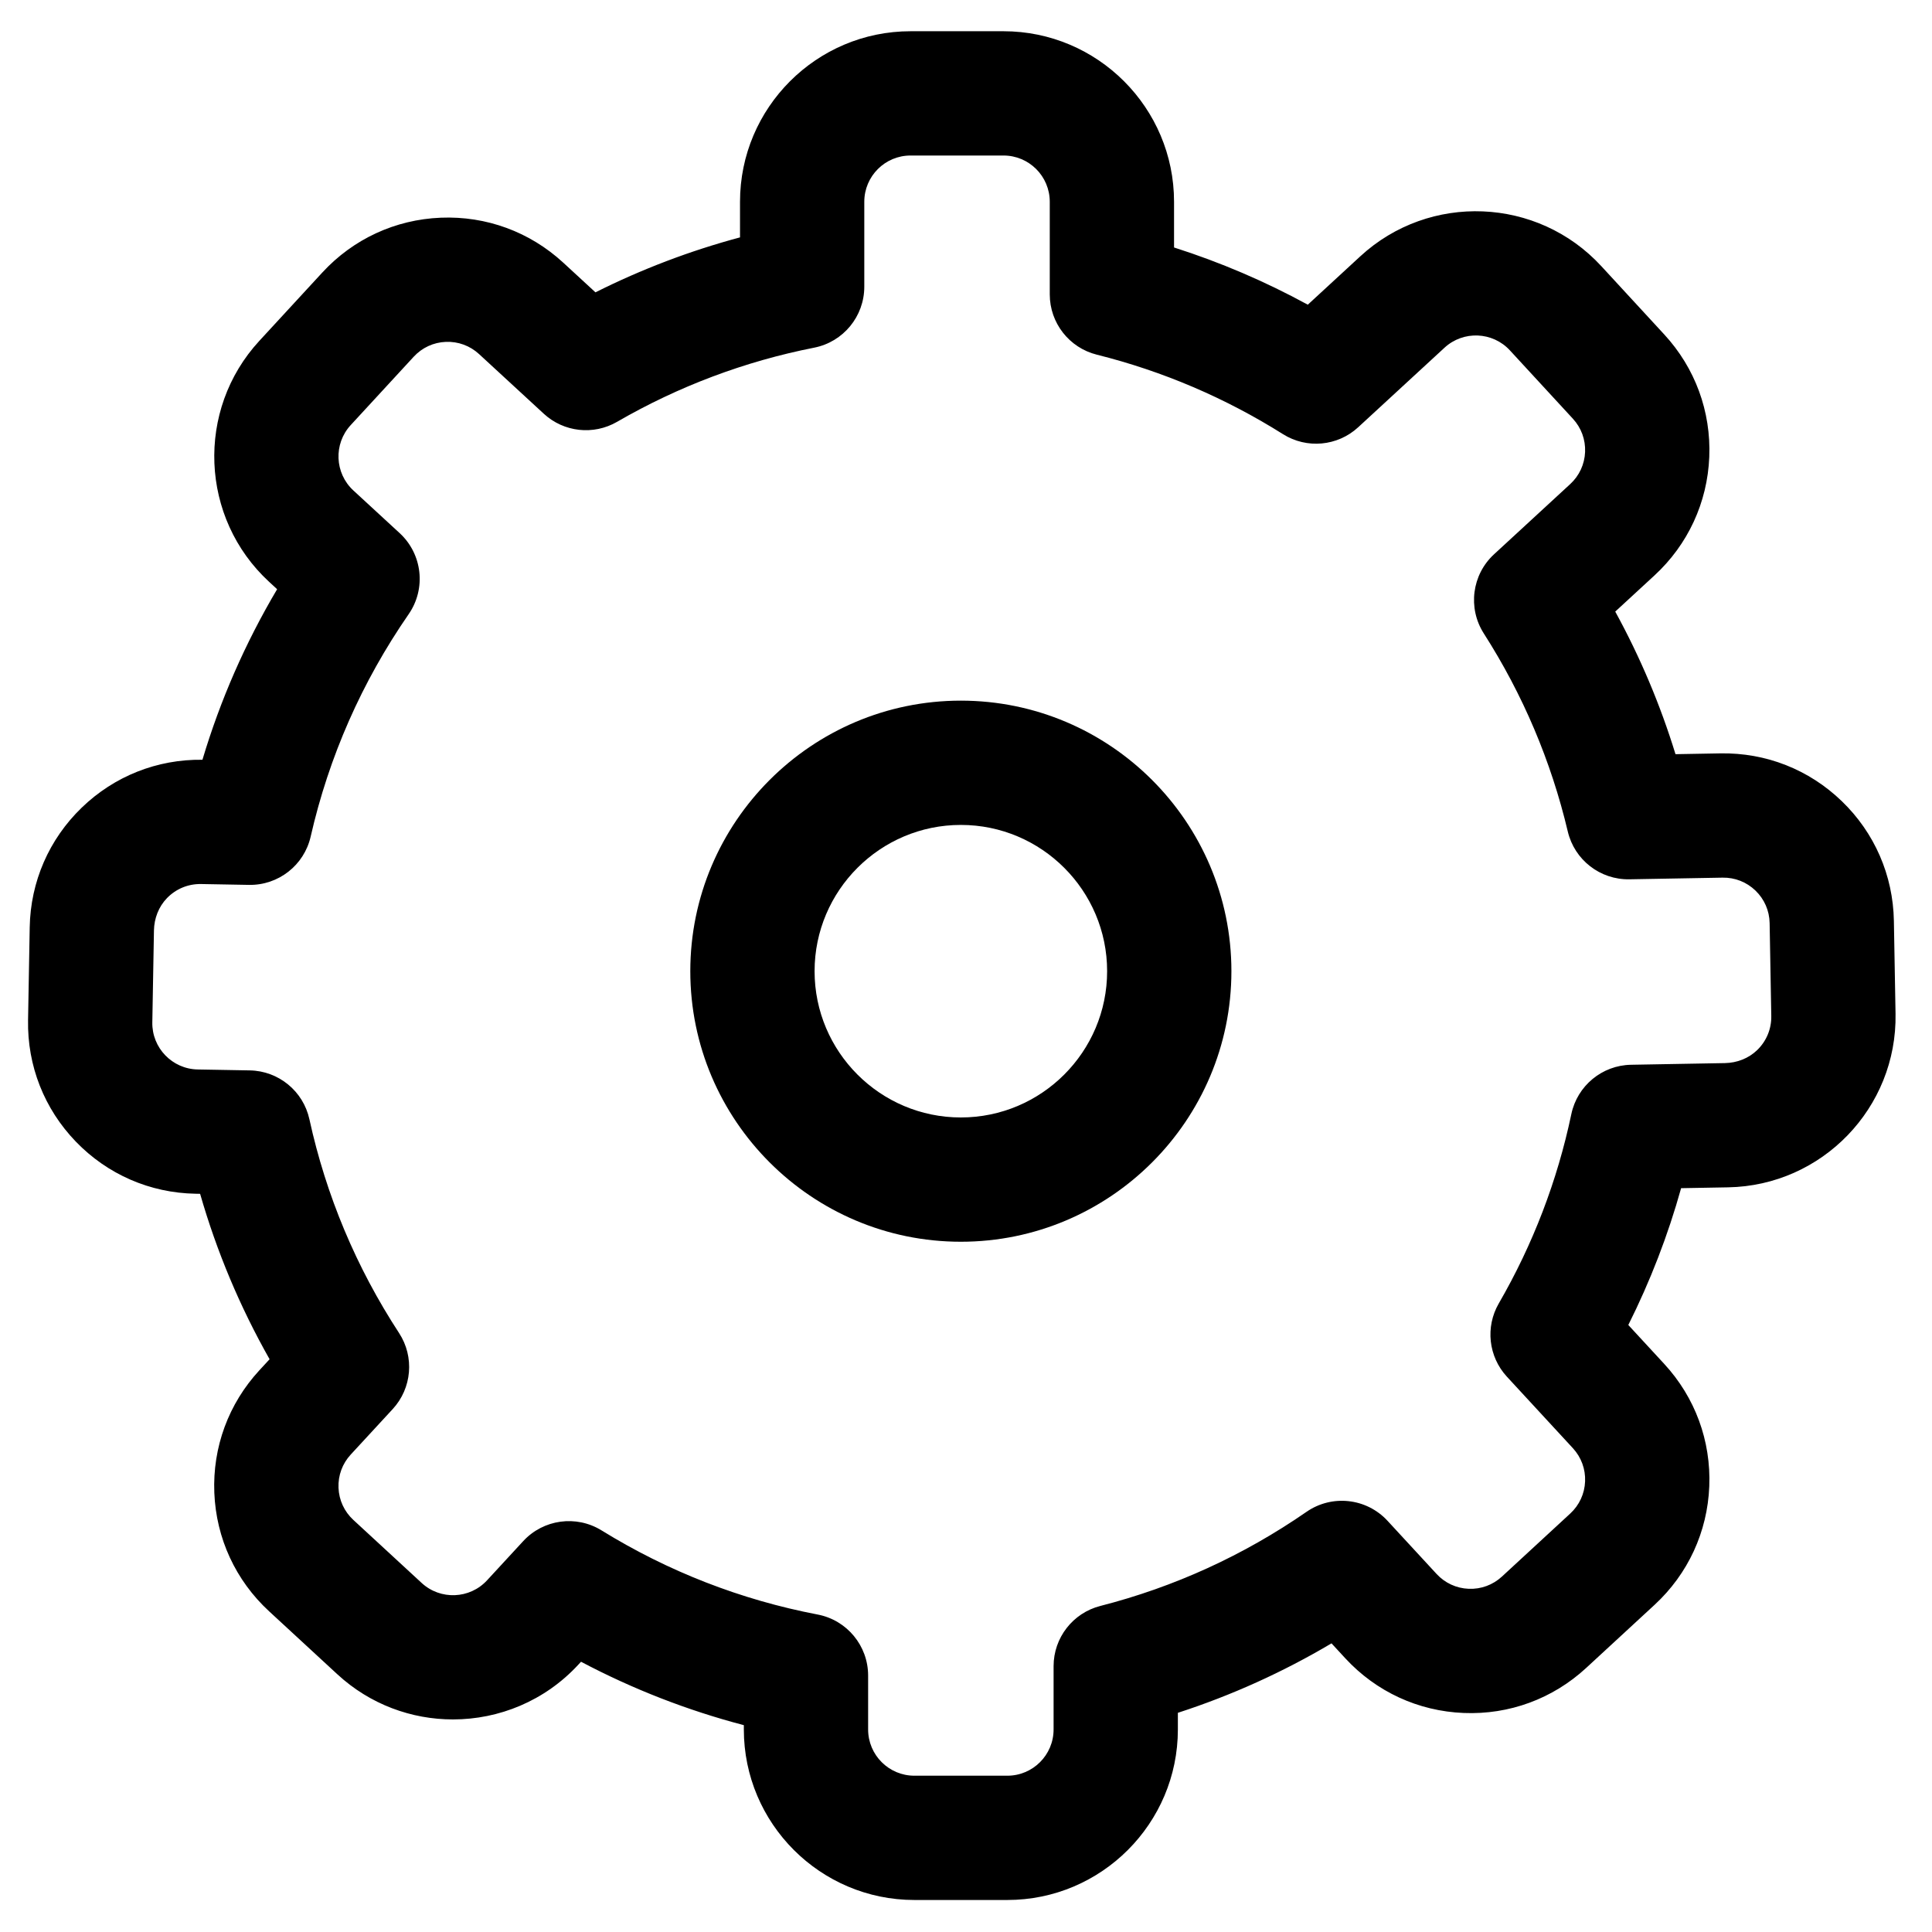
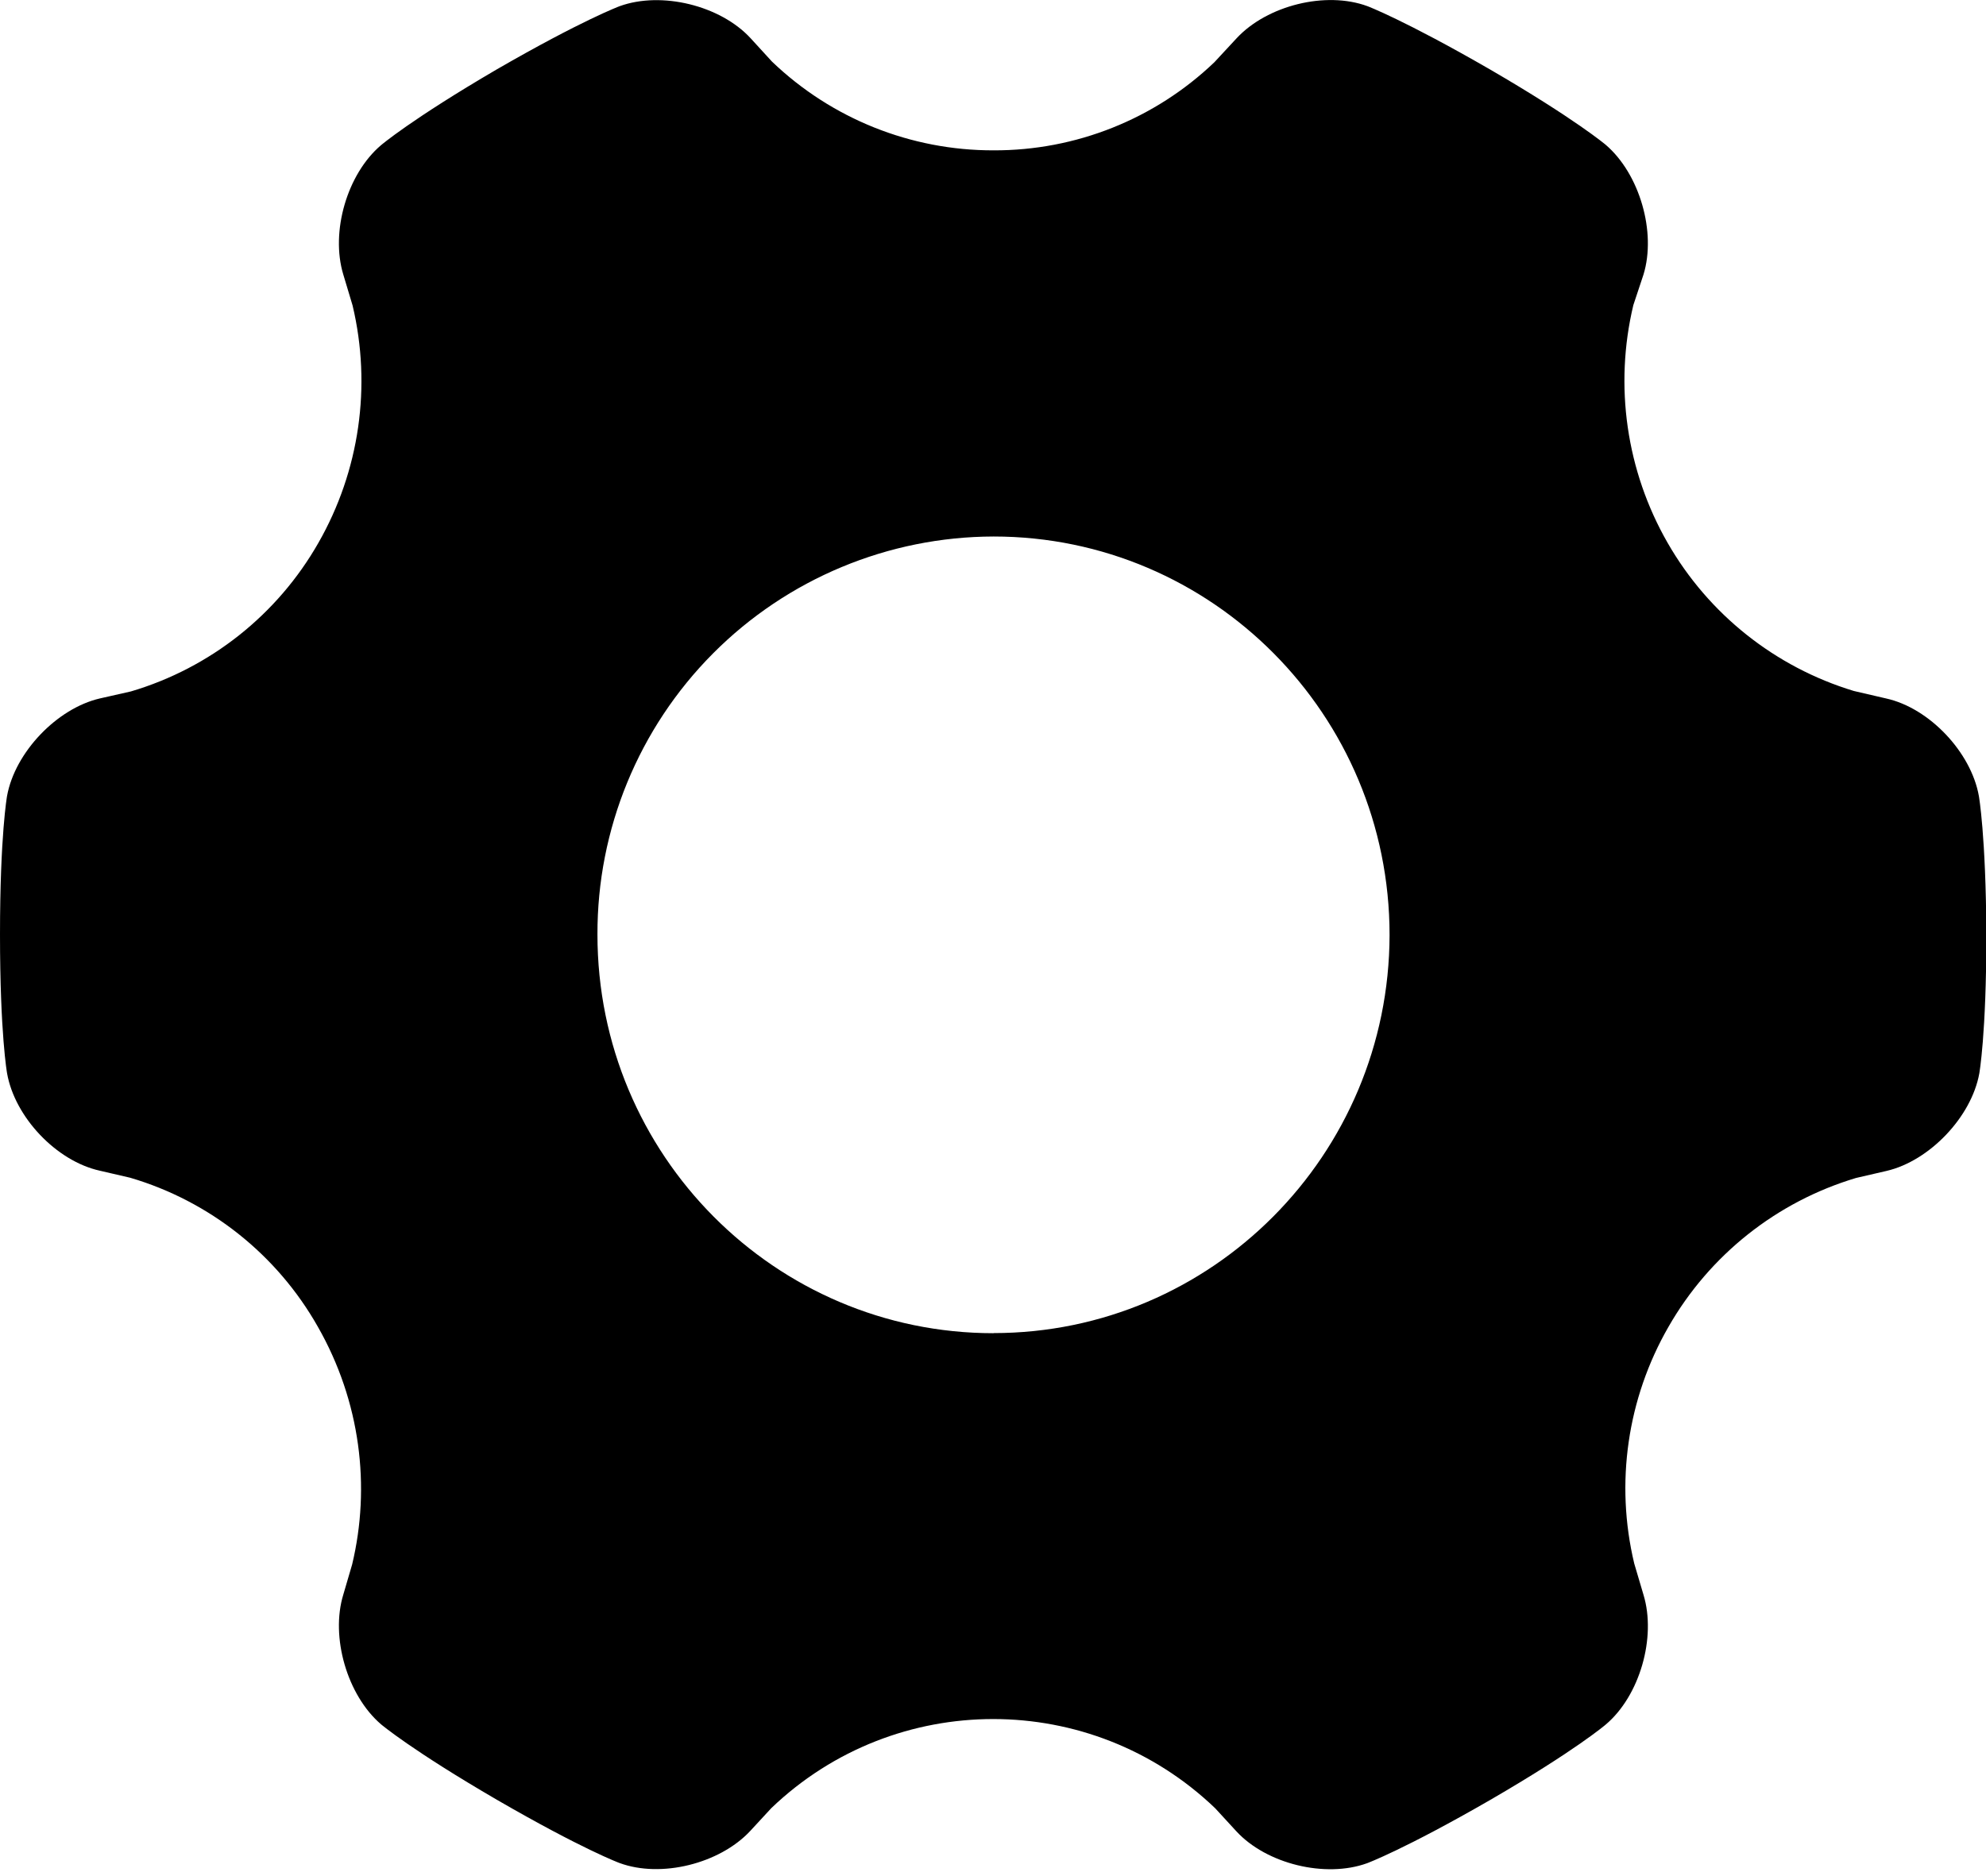
- <svg xmlns="http://www.w3.org/2000/svg" t="1525499725559" class="icon" style="" viewBox="0 0 1024 1024" version="1.1" p-id="5783" width="200" height="200">
+ <svg xmlns="http://www.w3.org/2000/svg" t="1543827724451" class="icon" style="" viewBox="0 0 1084 1024" version="1.1" p-id="10233" width="211.719" height="200">
  <defs>
-     <style type="text/css" />
+     <style type="text/css">@font-face { font-family: rbicon; src: url("chrome-extension://dipiagiiohfljcicegpgffpbnjmgjcnf/fonts/rbicon.woff2") format("woff2"); font-weight: normal; font-style: normal; }
+ </style>
  </defs>
-   <path d="M1004.676 537.33l-0.877-49.259c-0.431-24.141-10.235-46.668-27.609-63.434-17.373-16.765-40.19-25.769-64.376-25.331l-23.767 0.423c-8.057-26.214-18.738-51.494-31.934-75.575l20.776-19.146c17.755-16.363 28.075-38.658 29.06-62.782 0.984-24.124-7.484-47.187-23.846-64.942l-33.386-36.23c-33.775-36.649-91.074-38.99-127.724-5.213l-27.833 25.651c-22.646-12.354-46.356-22.495-70.891-30.322L622.269 106.946c0-49.841-40.549-90.39-90.39-90.39l-49.266 0c-49.841 0-90.39 40.549-90.39 90.39l0 18.87c-26.465 7.092-52.097 16.836-76.618 29.13l-17.052-15.714c-17.755-16.362-40.82-24.829-64.942-23.846-24.124 0.984-46.42 11.305-62.782 29.059l-33.387 36.229c-33.776 36.651-31.437 93.948 5.214 127.724l4.229 3.897c-16.881 28.48-30.129 58.726-39.587 90.395-23.989-0.322-46.672 8.674-63.942 25.338-17.374 16.765-27.179 39.293-27.608 63.433l-0.878 49.258c-0.431 24.14 8.566 47.003 25.332 64.376 16.765 17.374 39.293 27.178 63.433 27.608l2.429 0.044c8.783 30.588 21.105 59.927 36.822 87.677l-5.403 5.853c-16.374 17.744-24.858 40.801-23.888 64.925 0.969 24.125 11.274 46.428 29.017 62.801l36.207 33.411c17.351 16.011 39.332 23.921 61.264 23.92 24.368-0.002 48.674-9.772 66.463-29.05l1.406-1.522c27.445 14.503 56.321 25.749 86.298 33.611l0 2.27c0 49.842 40.549 90.39 90.39 90.39l49.266 0c49.842 0 90.39-40.549 90.39-90.39l0-8.818c28.435-9.227 55.672-21.541 81.431-36.812l7.274 7.882c16.373 17.744 38.676 28.049 62.801 29.018 24.135 0.982 47.184-7.514 64.925-23.887l36.207-33.411c17.744-16.373 28.049-38.677 29.018-62.801 0.969-24.125-7.514-47.183-23.888-64.925l-19.027-20.62c11.645-23.245 21.007-47.498 27.988-72.511l24.888-0.444C965.744 628.427 1005.564 587.162 1004.676 537.33zM931.325 556.585c-4.563 4.414-10.742 6.764-17.09 6.876l-49.752 0.887c-15.358 0.274-28.488 11.128-31.645 26.161l0 0.001c-7.414 35.3-20.35 69.057-38.448 100.333l-0.001 0.001c-7.227 12.488-5.483 28.227 4.302 38.83l34.961 37.887c4.442 4.813 6.742 11.066 6.481 17.61-0.263 6.544-3.058 12.593-7.871 17.034l-36.207 33.411c-4.814 4.441-11.087 6.747-17.611 6.48-6.544-0.263-12.593-3.058-17.034-7.871l-25.994-28.17c-11.131-12.063-29.446-14.087-42.943-4.749l0 0c-33.365 23.084-70.13 39.867-109.278 49.884l0 0c-14.576 3.729-24.771 16.862-24.771 31.907l0 33.546c0 13.541-10.977 24.518-24.518 24.518l-49.265 0c-13.541 0-24.518-10.977-24.518-24.518l0-28.561c0-15.801-11.222-29.376-26.741-32.347l-0.001 0c-40.672-7.789-79.217-22.795-114.564-44.602l-0.001 0c-13.413-8.276-30.809-5.889-41.497 5.694l-19.182 20.787c-9.168 9.936-24.71 10.56-34.645 1.391l-36.207-33.411c-4.813-4.441-7.608-10.491-7.871-17.034-0.262-6.544 2.038-12.797 6.48-17.61l22.234-24.095c10.23-11.087 11.621-27.707 3.374-40.339l0 0c-22.693-34.763-38.679-72.877-47.512-113.285l0-0.001c-3.259-14.907-16.331-25.624-31.588-25.897l-27.593-0.492c-13.517-0.24-24.318-11.432-24.078-24.949l0.868-48.743c0.114-6.361 2.47-12.553 6.897-17.123 4.779-4.932 11.226-7.581 18.062-7.471l25.408 0.453c15.585 0.278 29.23-10.408 32.697-25.605l0-0.001c9.662-42.355 27.137-82.015 51.94-117.878l0-0.001c9.34-13.505 7.306-31.826-4.769-42.953l-24.539-22.614c-9.942-9.162-10.576-24.703-1.415-34.645l33.387-36.229c4.438-4.816 10.486-7.616 17.029-7.882 6.543-0.266 12.798 2.03 17.614 6.469l34.32 31.629c10.605 9.773 26.337 11.51 38.818 4.285l0.001-0.001c32.52-18.824 67.673-32.05 104.48-39.31l0.001 0c15.435-3.044 26.562-16.58 26.562-32.312L458.093 106.946c0-13.54 10.977-24.518 24.518-24.518l49.266 0c13.54 0 24.518 10.977 24.518 24.518l0 49.09c0 15.114 10.287 28.287 24.949 31.952l0.001 0c34.914 8.726 68.11 22.898 98.661 42.124l0.001 0.001c12.588 7.921 28.923 6.422 39.86-3.656l45.764-42.174c9.941-9.162 25.482-8.529 34.645 1.414l33.386 36.23c4.439 4.816 6.735 11.072 6.469 17.614s-3.066 12.591-7.881 17.029l-40.377 37.211c-11.745 10.824-14.032 28.516-5.422 41.971l0 0c20.707 32.361 35.68 67.673 44.506 104.954l0 0.001c3.567 15.069 17.152 25.619 32.636 25.342l49.396-0.88c6.542-0.12 12.75 2.324 17.461 6.872 4.712 4.547 7.372 10.658 7.489 17.205l0 0 0.877 49.26C938.937 545.342 936.269 551.803 931.325 556.585z" p-id="5784" />
-   <path d="M509.272 371.355c-79.07 0-143.398 64.329-143.398 143.398s64.329 143.398 143.398 143.398 143.398-64.329 143.398-143.398S588.342 371.355 509.272 371.355zM509.272 592.279c-42.748 0-77.526-34.777-77.526-77.526 0-42.748 34.778-77.526 77.526-77.526 42.749 0 77.526 34.778 77.526 77.526C586.798 557.502 552.02 592.279 509.272 592.279z" p-id="5785" />
+   <path d="M1080.096 434.501c-4.216-23.732-26.924-47.945-50.596-53.186l-17.648-4.096a175.94 175.94 0 0 1-101.613-80.833 177.807 177.807 0 0 1-18.732-129.802l5.541-16.685c7.107-23.129-2.108-54.993-20.6-70.834 0 0-16.624-14.094-63.245-41.199-46.801-26.984-66.859-34.513-66.859-34.513-22.768-8.372-54.631-0.361-71.256 17.407l-12.288 13.251a173.471 173.471 0 0 1-120.466 48.066A174.133 174.133 0 0 1 421.329 33.591L409.584 20.761C393.14 2.992 361.096-4.898 338.268 3.354c0 0-20.359 7.529-67.099 34.513-46.801 27.346-63.245 41.44-63.245 41.44-18.431 15.661-27.647 47.223-20.539 70.593l5.06 16.865a178.048 178.048 0 0 1-18.672 129.621 174.916 174.916 0 0 1-102.275 81.073l-17.046 3.855c-23.31 5.421-46.259 29.333-50.596 53.186 0 0-3.855 21.383-3.855 75.713 0 54.33 3.855 75.713 3.855 75.713 4.216 23.973 26.924 47.945 50.596 53.186l16.624 3.855a174.254 174.254 0 0 1 102.396 81.314c23.31 40.838 28.912 87.338 18.732 129.802l-4.819 16.444c-7.107 23.129 2.108 54.993 20.6 70.834 0 0 16.624 14.094 63.245 41.199 46.801 27.105 66.919 34.513 66.919 34.513 22.708 8.372 54.631 0.361 71.256-17.407l11.625-12.589a175.097 175.097 0 0 1 242.257 0.12l11.625 12.649c16.383 17.708 48.427 25.599 71.256 17.347 0 0 20.359-7.529 67.16-34.513 46.741-27.105 63.124-41.199 63.124-41.199 18.491-15.6 27.707-47.464 20.6-70.834l-5.06-17.106a176.723 176.723 0 0 1 18.672-129.139 176.061 176.061 0 0 1 102.396-81.314l16.685-3.855c23.31-5.421 46.259-29.333 50.596-53.186 0 0 3.855-21.383 3.855-75.713-0.241-54.33-4.096-75.833-4.096-75.833z m-537.819 293.334c-119.261 0-216.176-97.336-216.176-217.621a216.658 216.658 0 0 1 216.236-217.32c119.201 0 216.116 97.276 216.116 217.561-0.241 120.044-96.975 217.32-216.176 217.32z" p-id="10234" />
</svg>
